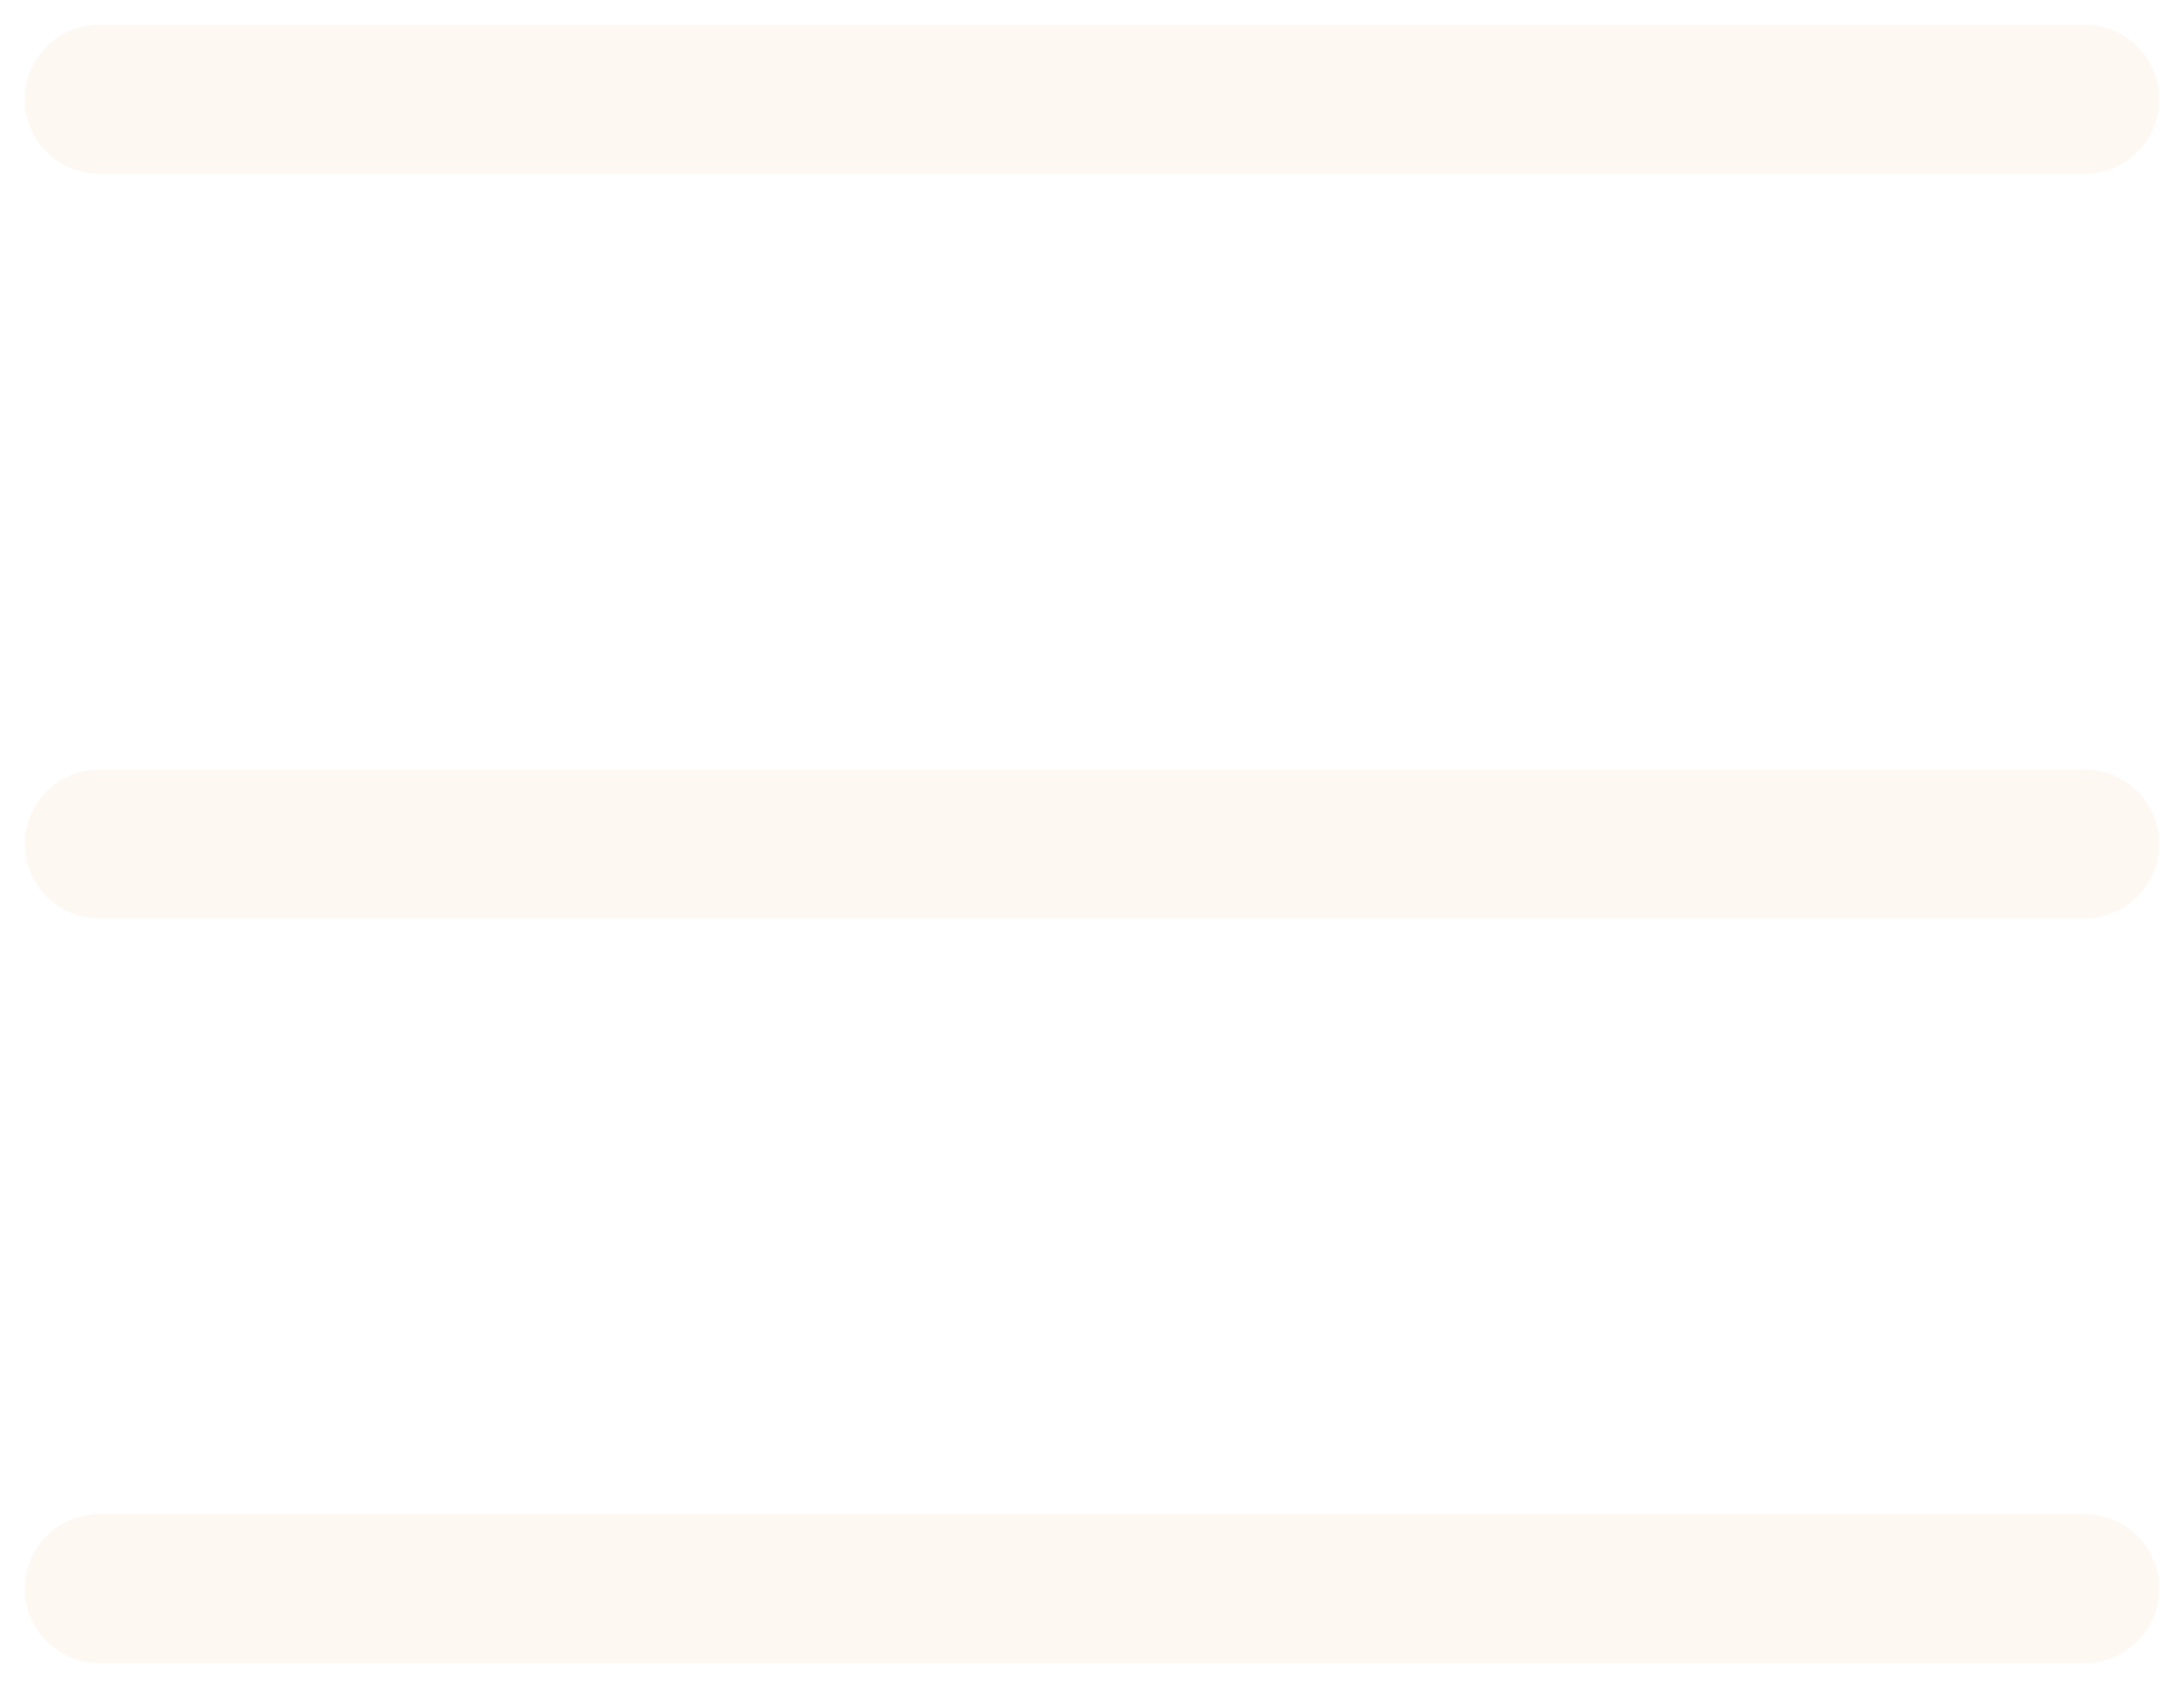
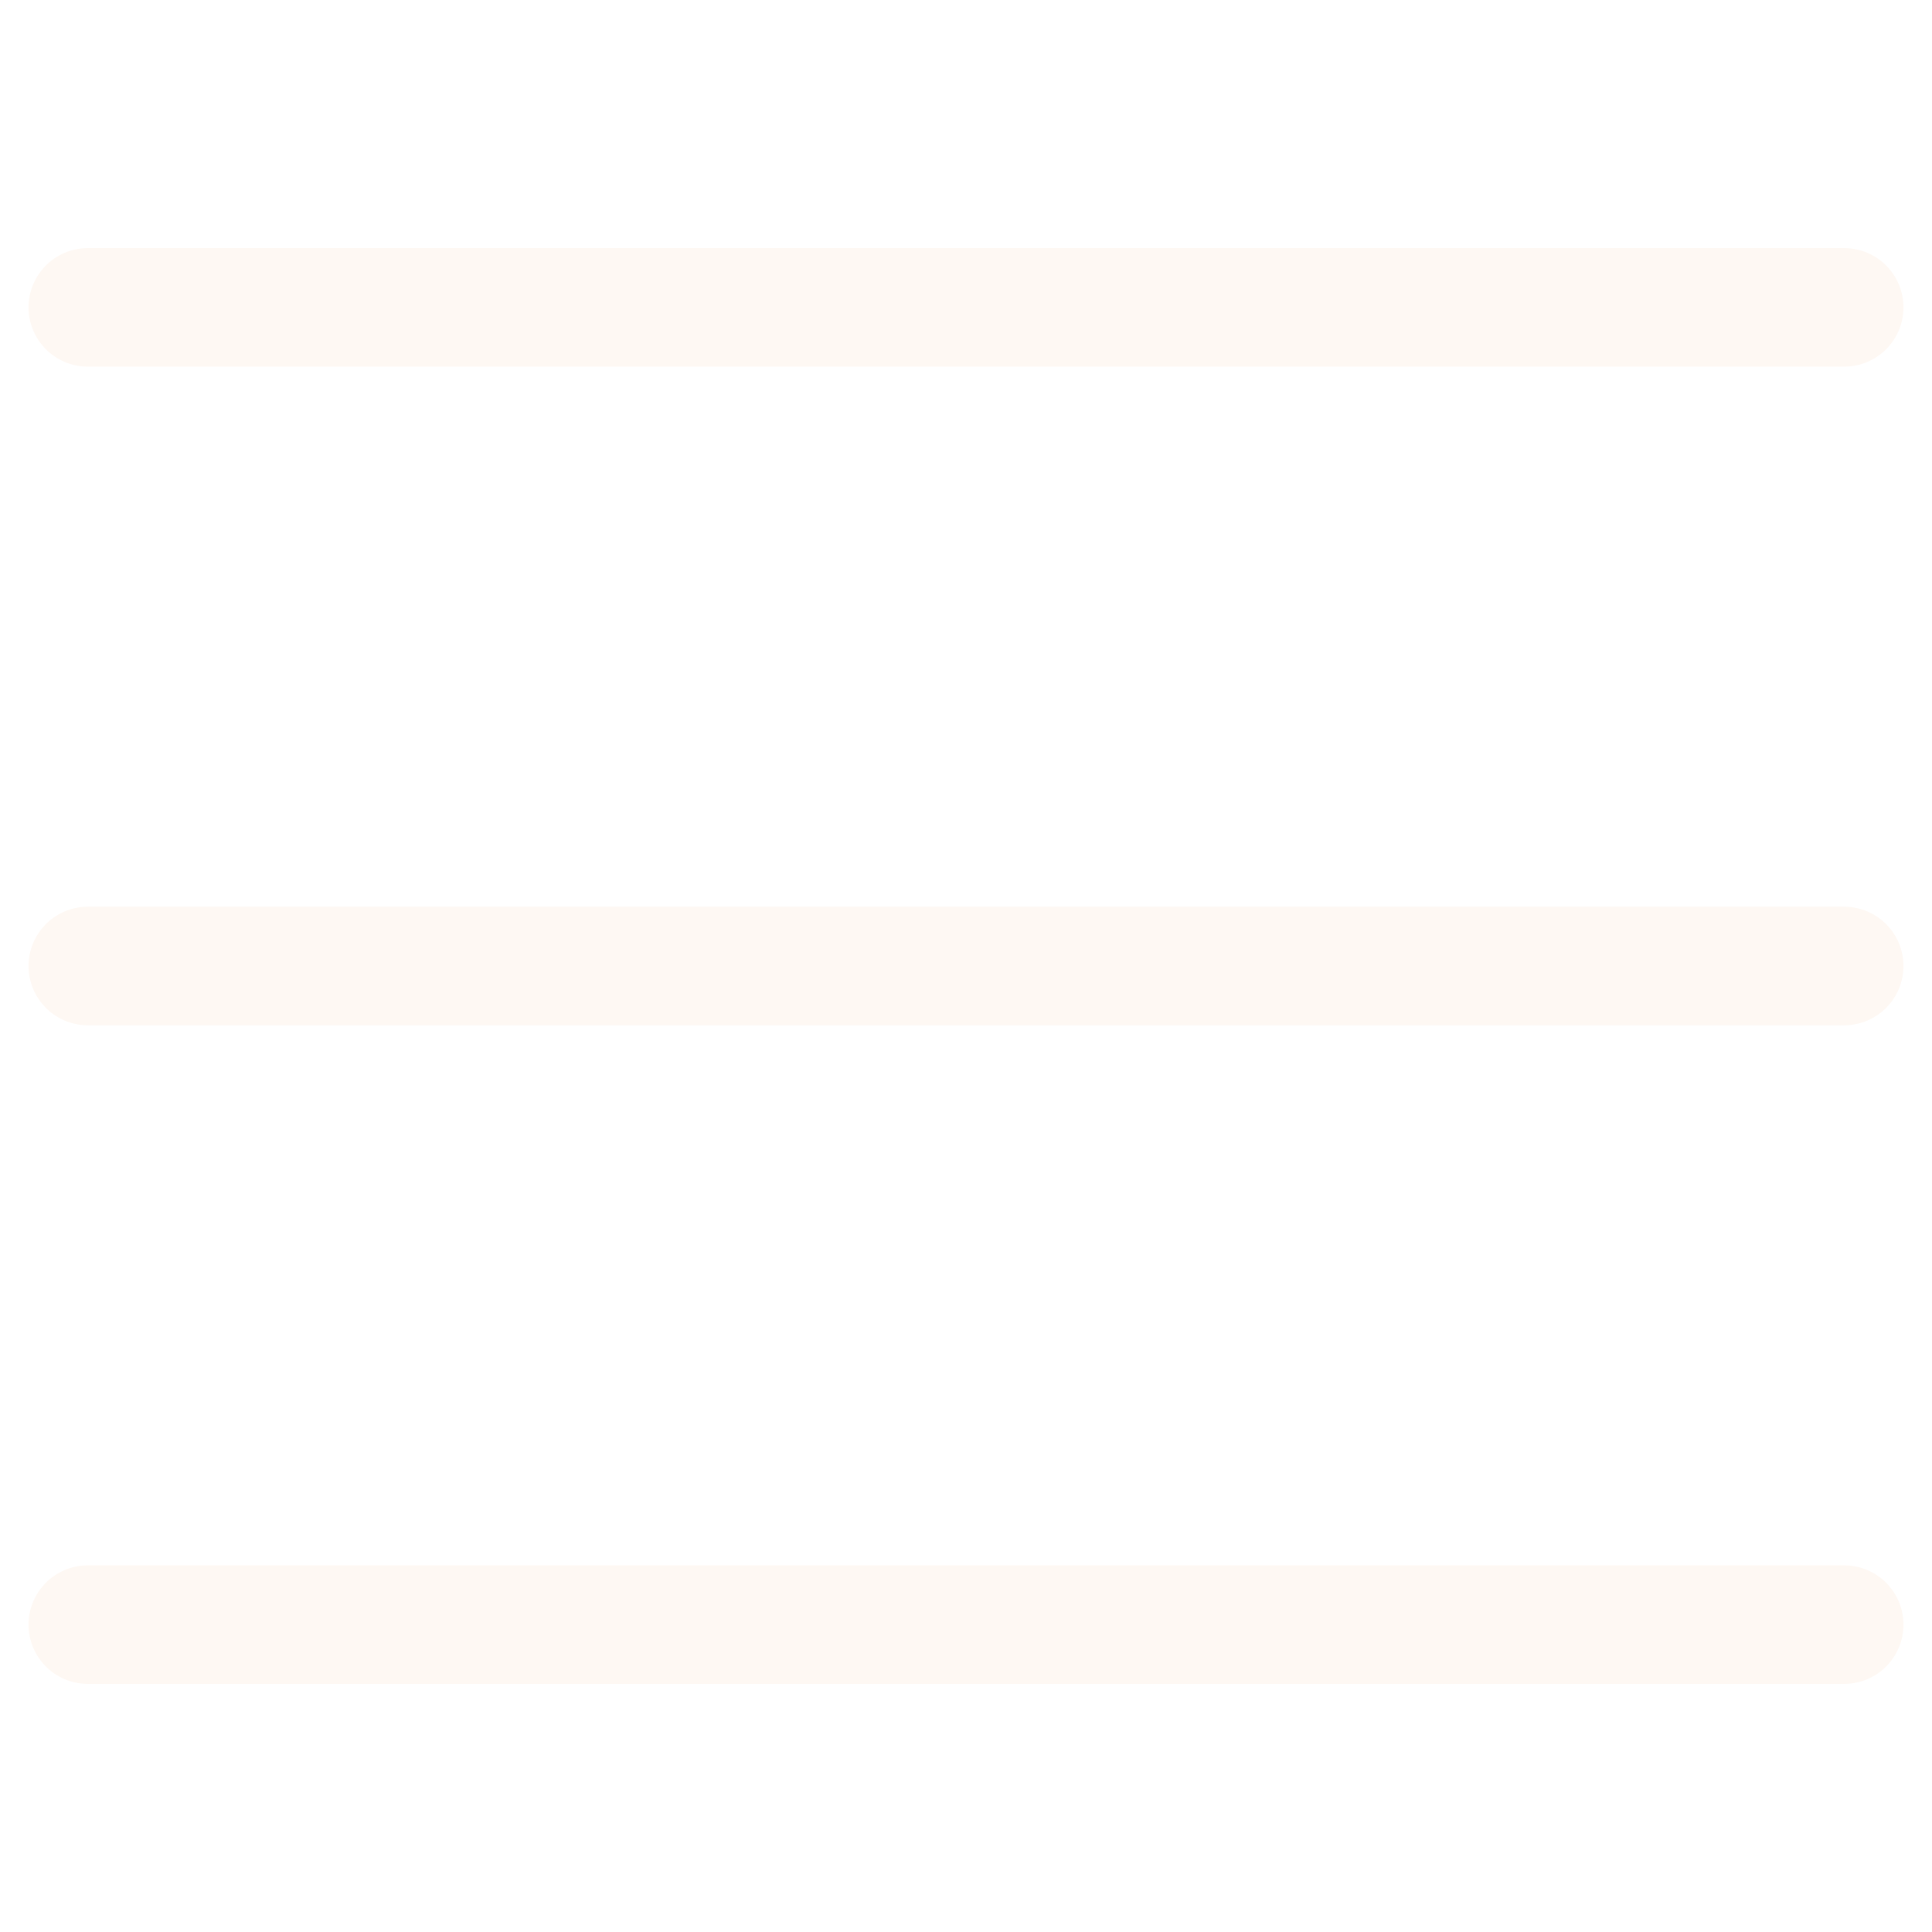
- <svg xmlns="http://www.w3.org/2000/svg" width="22" height="17" viewBox="0 0 22 17" fill="none">
-   <path d="M1 16H21M1 8.5H21M1 1H21" stroke="#FEF8F3" stroke-width="1.5" stroke-linecap="round" stroke-linejoin="round" />
+ <svg xmlns="http://www.w3.org/2000/svg" width="35" height="35" viewBox="0 0 22 17" fill="none">
+   <path d="M1 16H21M1 8.5H21M1 1H21" stroke="#FEF8F3" stroke-width="1.35" stroke-linecap="round" stroke-linejoin="round" />
</svg>
